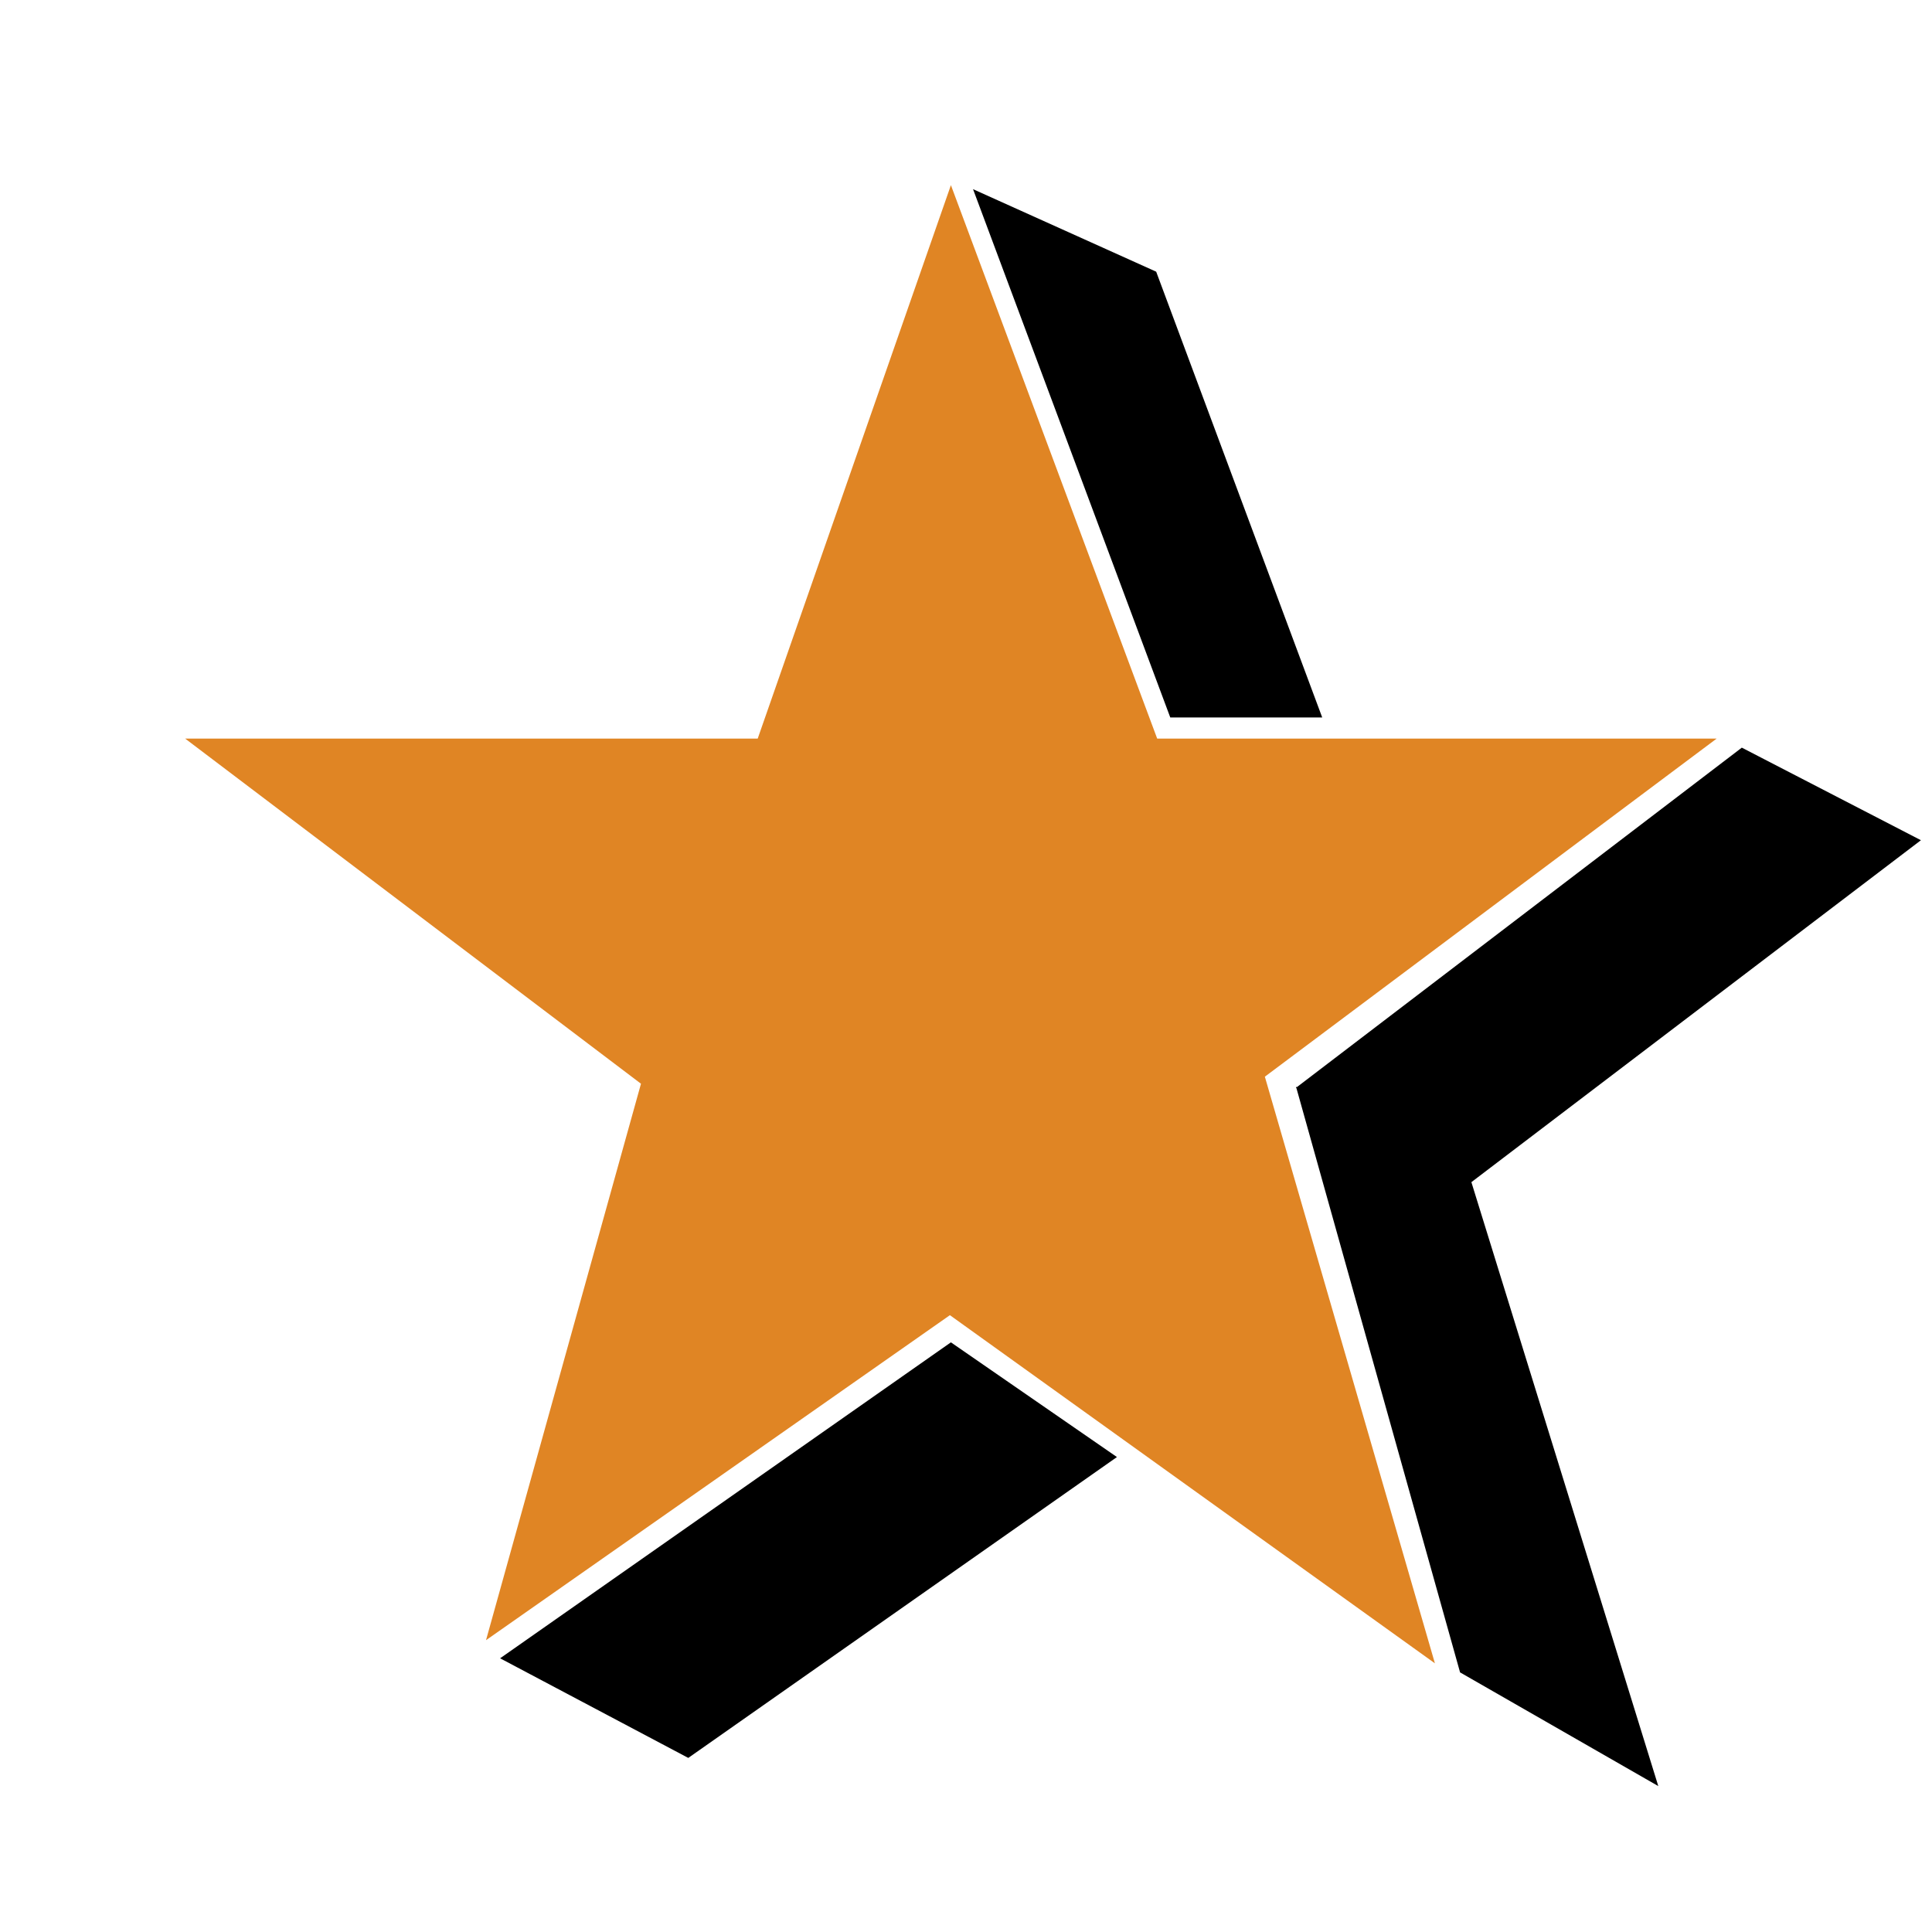
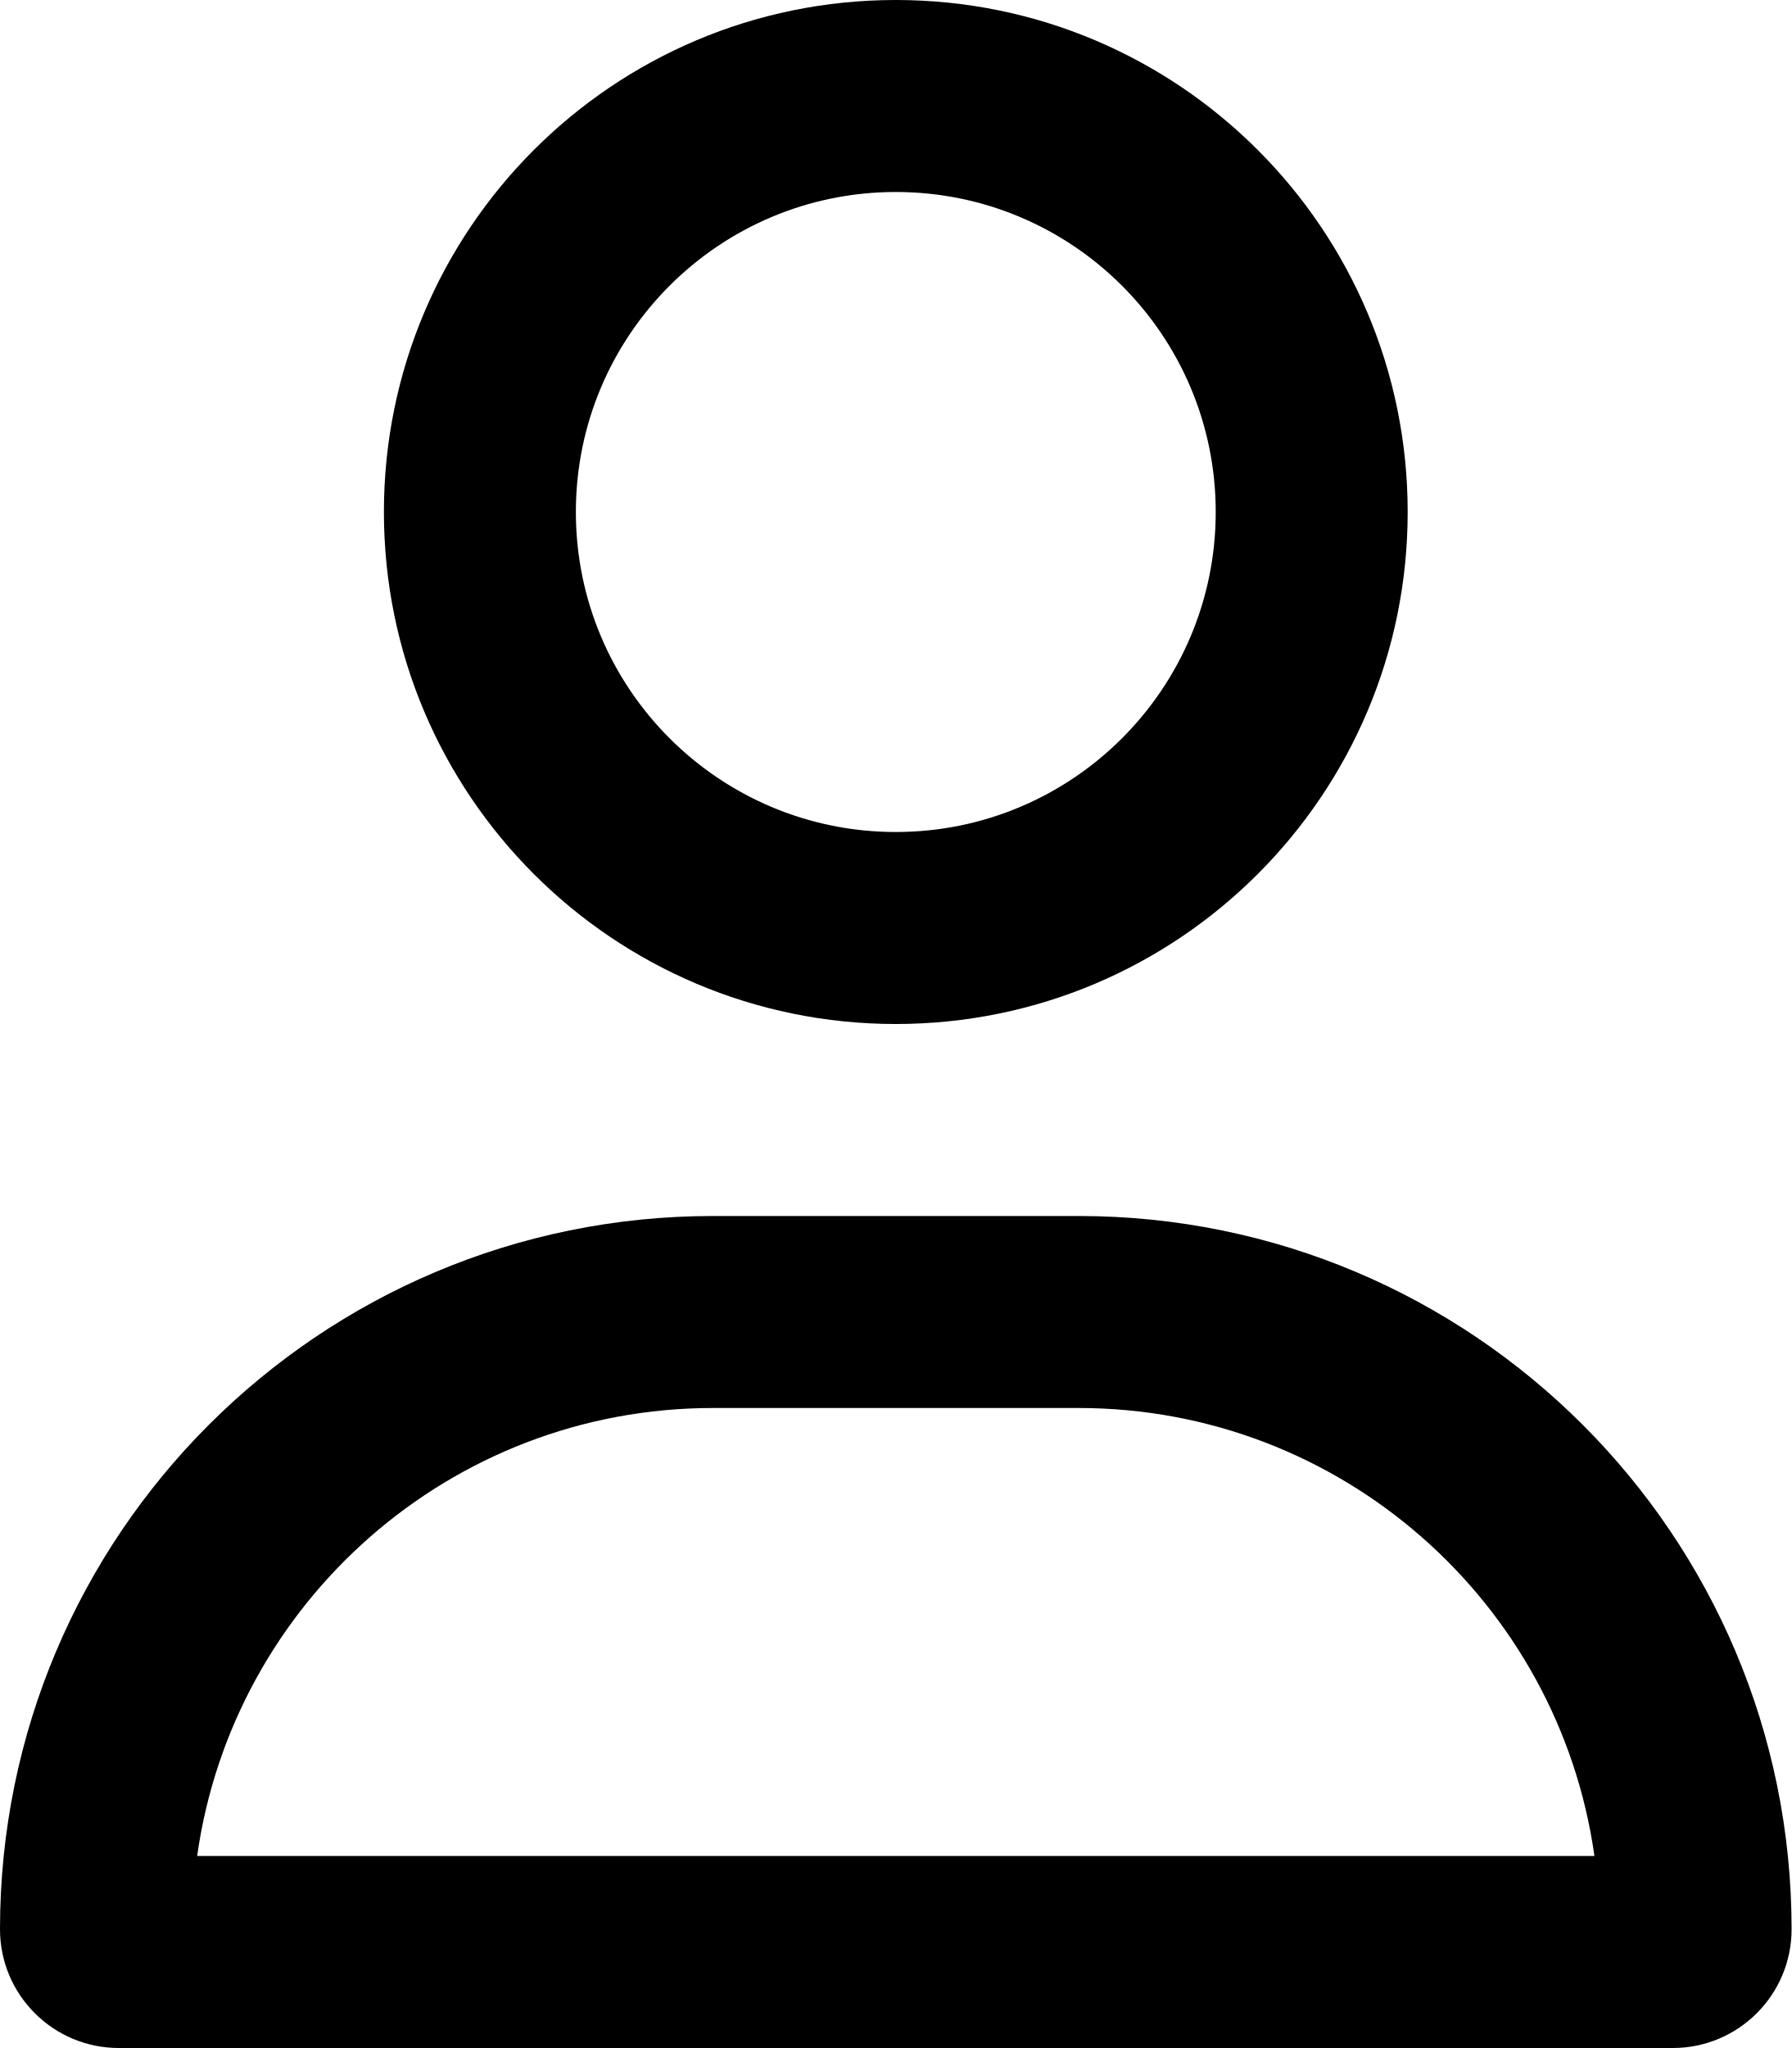
- <svg xmlns="http://www.w3.org/2000/svg" xml:space="preserve" viewBox="0 0 192 192">
-   <path fill="#e08524" d="M75.3 73.4H18.4l45.3 34.3L48.3 163l46.1-32.3 48.2 34.6-16.9-58.3 44.9-33.6H115l-20.5-55-19.2 55z" />
-   <path d="m96.7 18.8 18.2 8.2 16.5 44.3h-15.1L96.7 18.8zm-47 146 18.7 9.9 42.6-29.9-16.5-11.4-44.8 31.4zm79.1-56.8 17.4 9.4 18.6 60.1-19.7-11.3-16.3-58.2z" />
-   <path d="m173.1 74.3 17.8 9.2-44.7 34-17.4-9.4 44.3-33.8z" />
+ <svg xmlns="http://www.w3.org/2000/svg" viewBox="0 0 448 512">
+   <path d="M304 128a80 80 0 1 0 -160 0 80 80 0 1 0 160 0zM96 128a128 128 0 1 1 256 0A128 128 0 1 1 96 128zM49.3 464H398.7c-8.9-63.3-63.3-112-129-112H178.3c-65.7 0-120.1 48.7-129 112zM0 482.3C0 383.8 79.8 304 178.3 304h91.4C368.2 304 448 383.8 448 482.3c0 16.4-13.3 29.7-29.7 29.7H29.7C13.3 512 0 498.7 0 482.3z" />
</svg>
